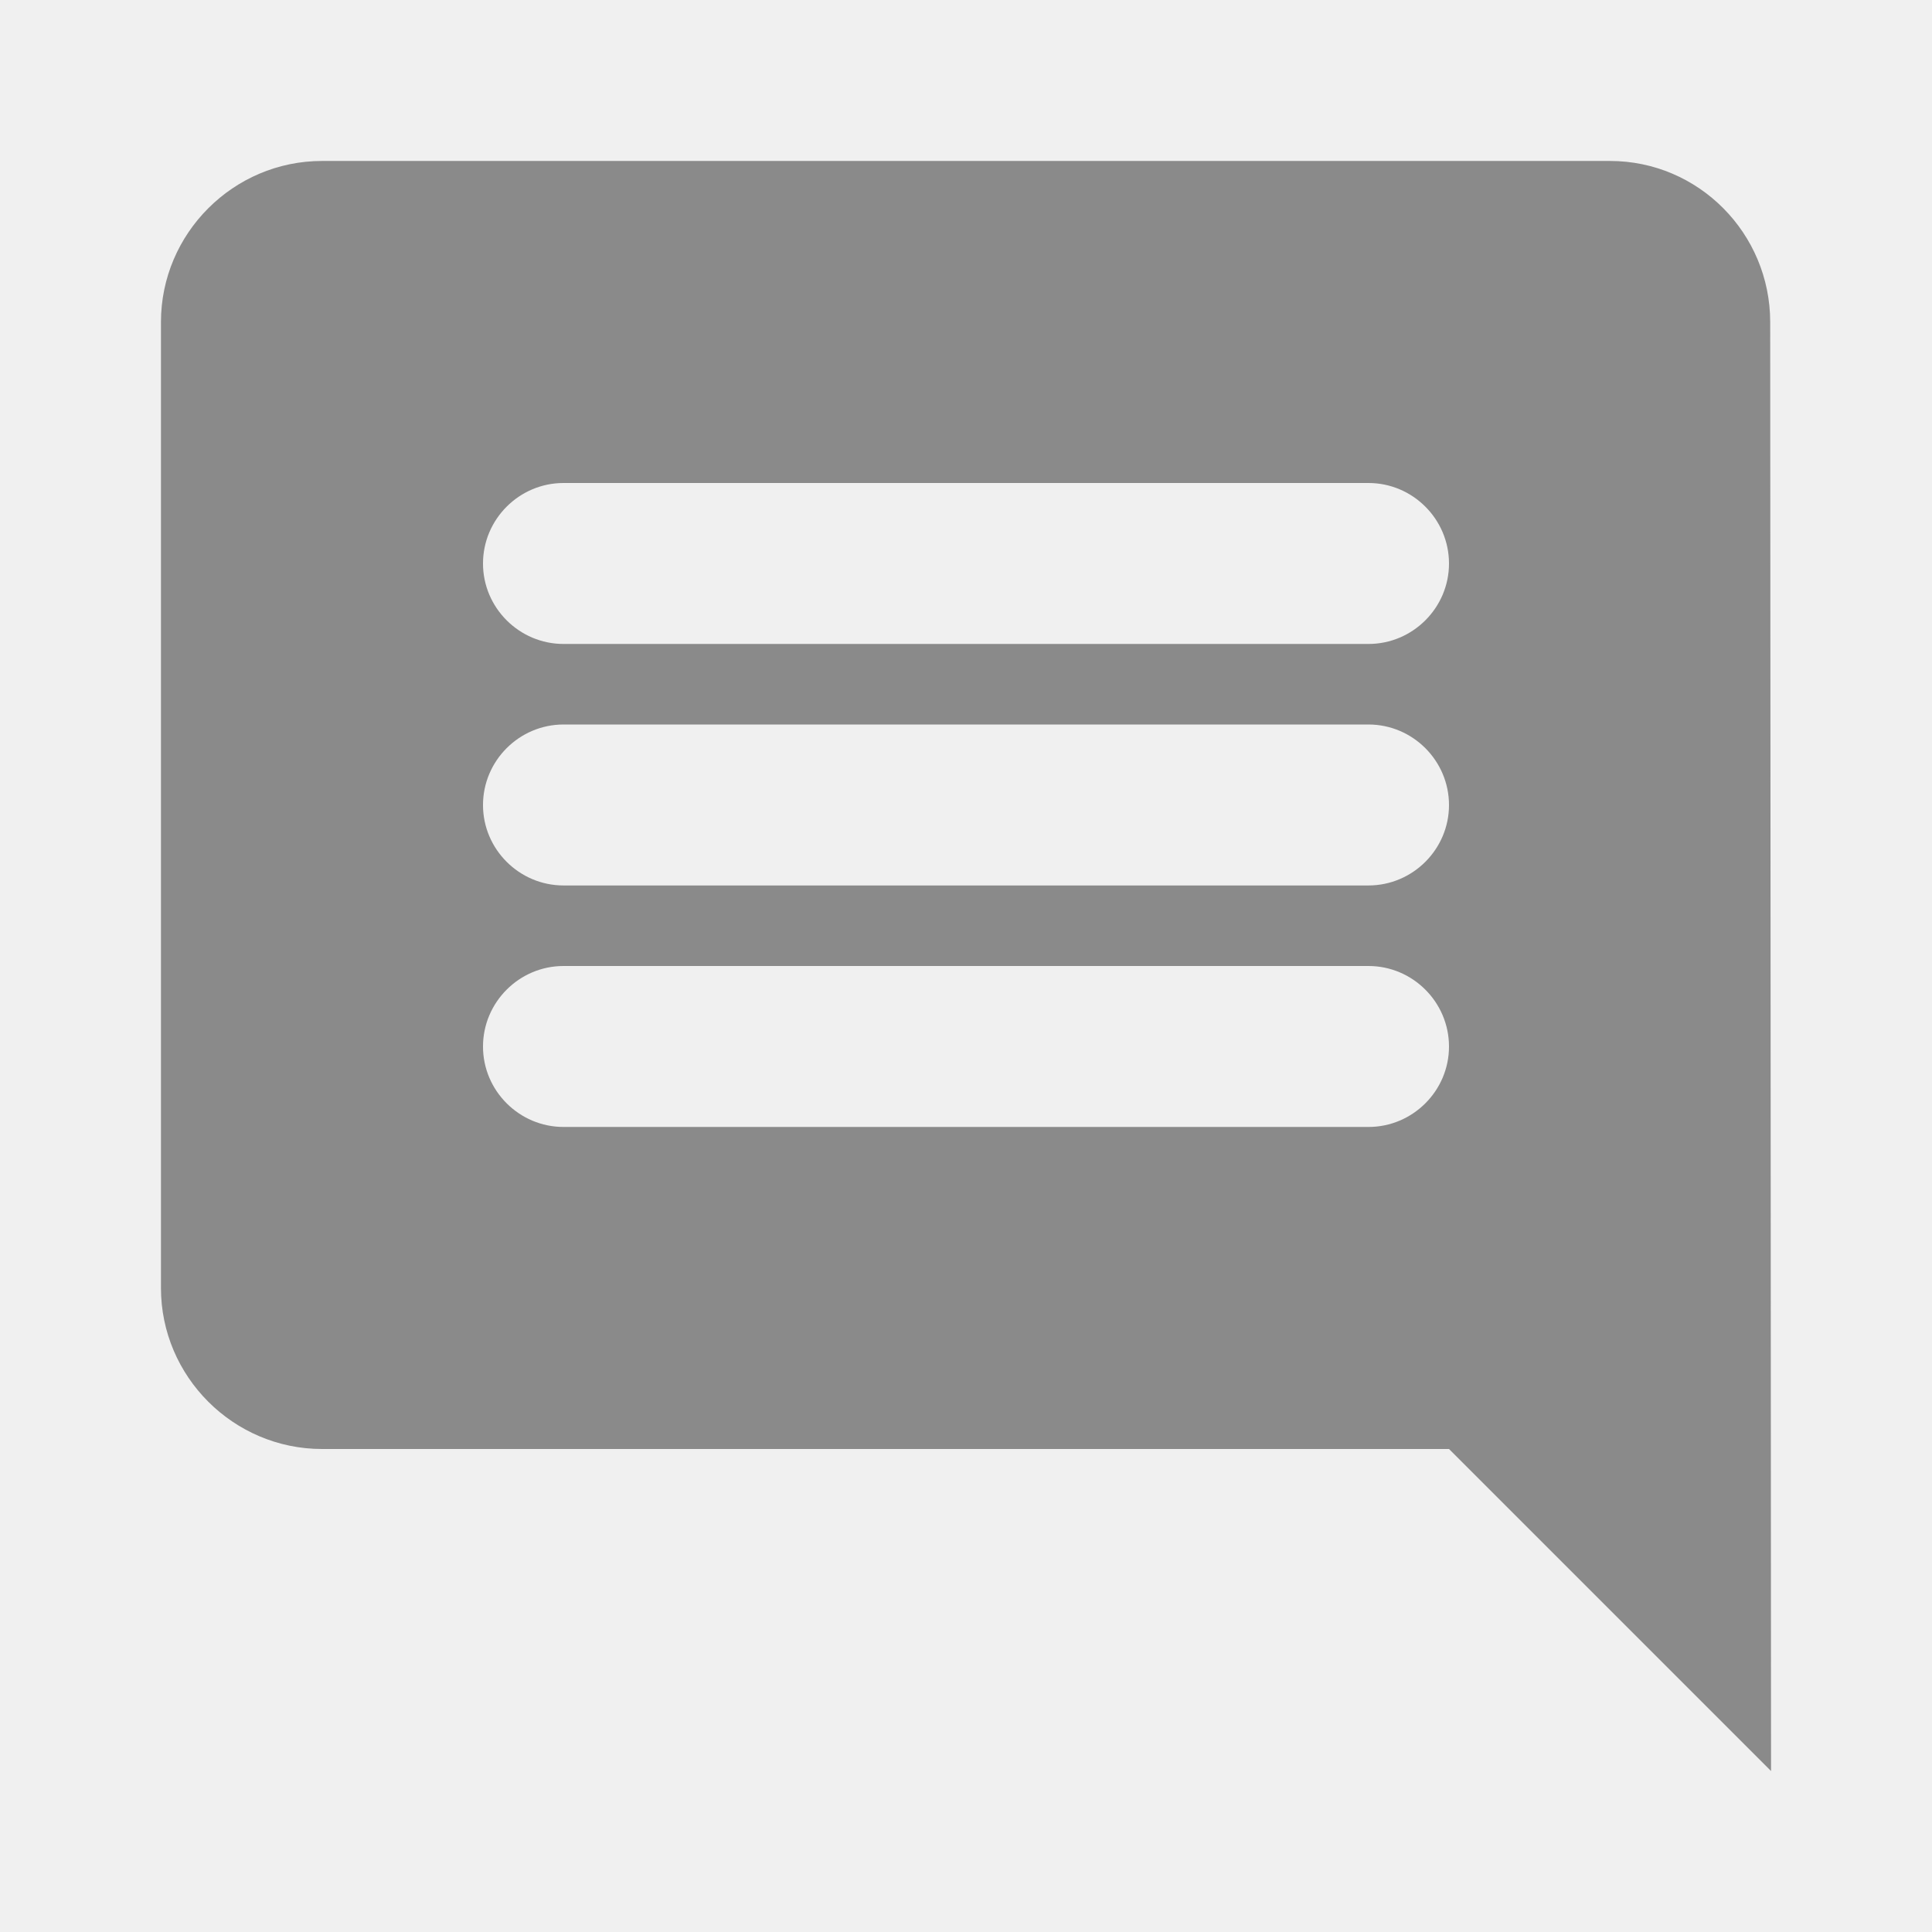
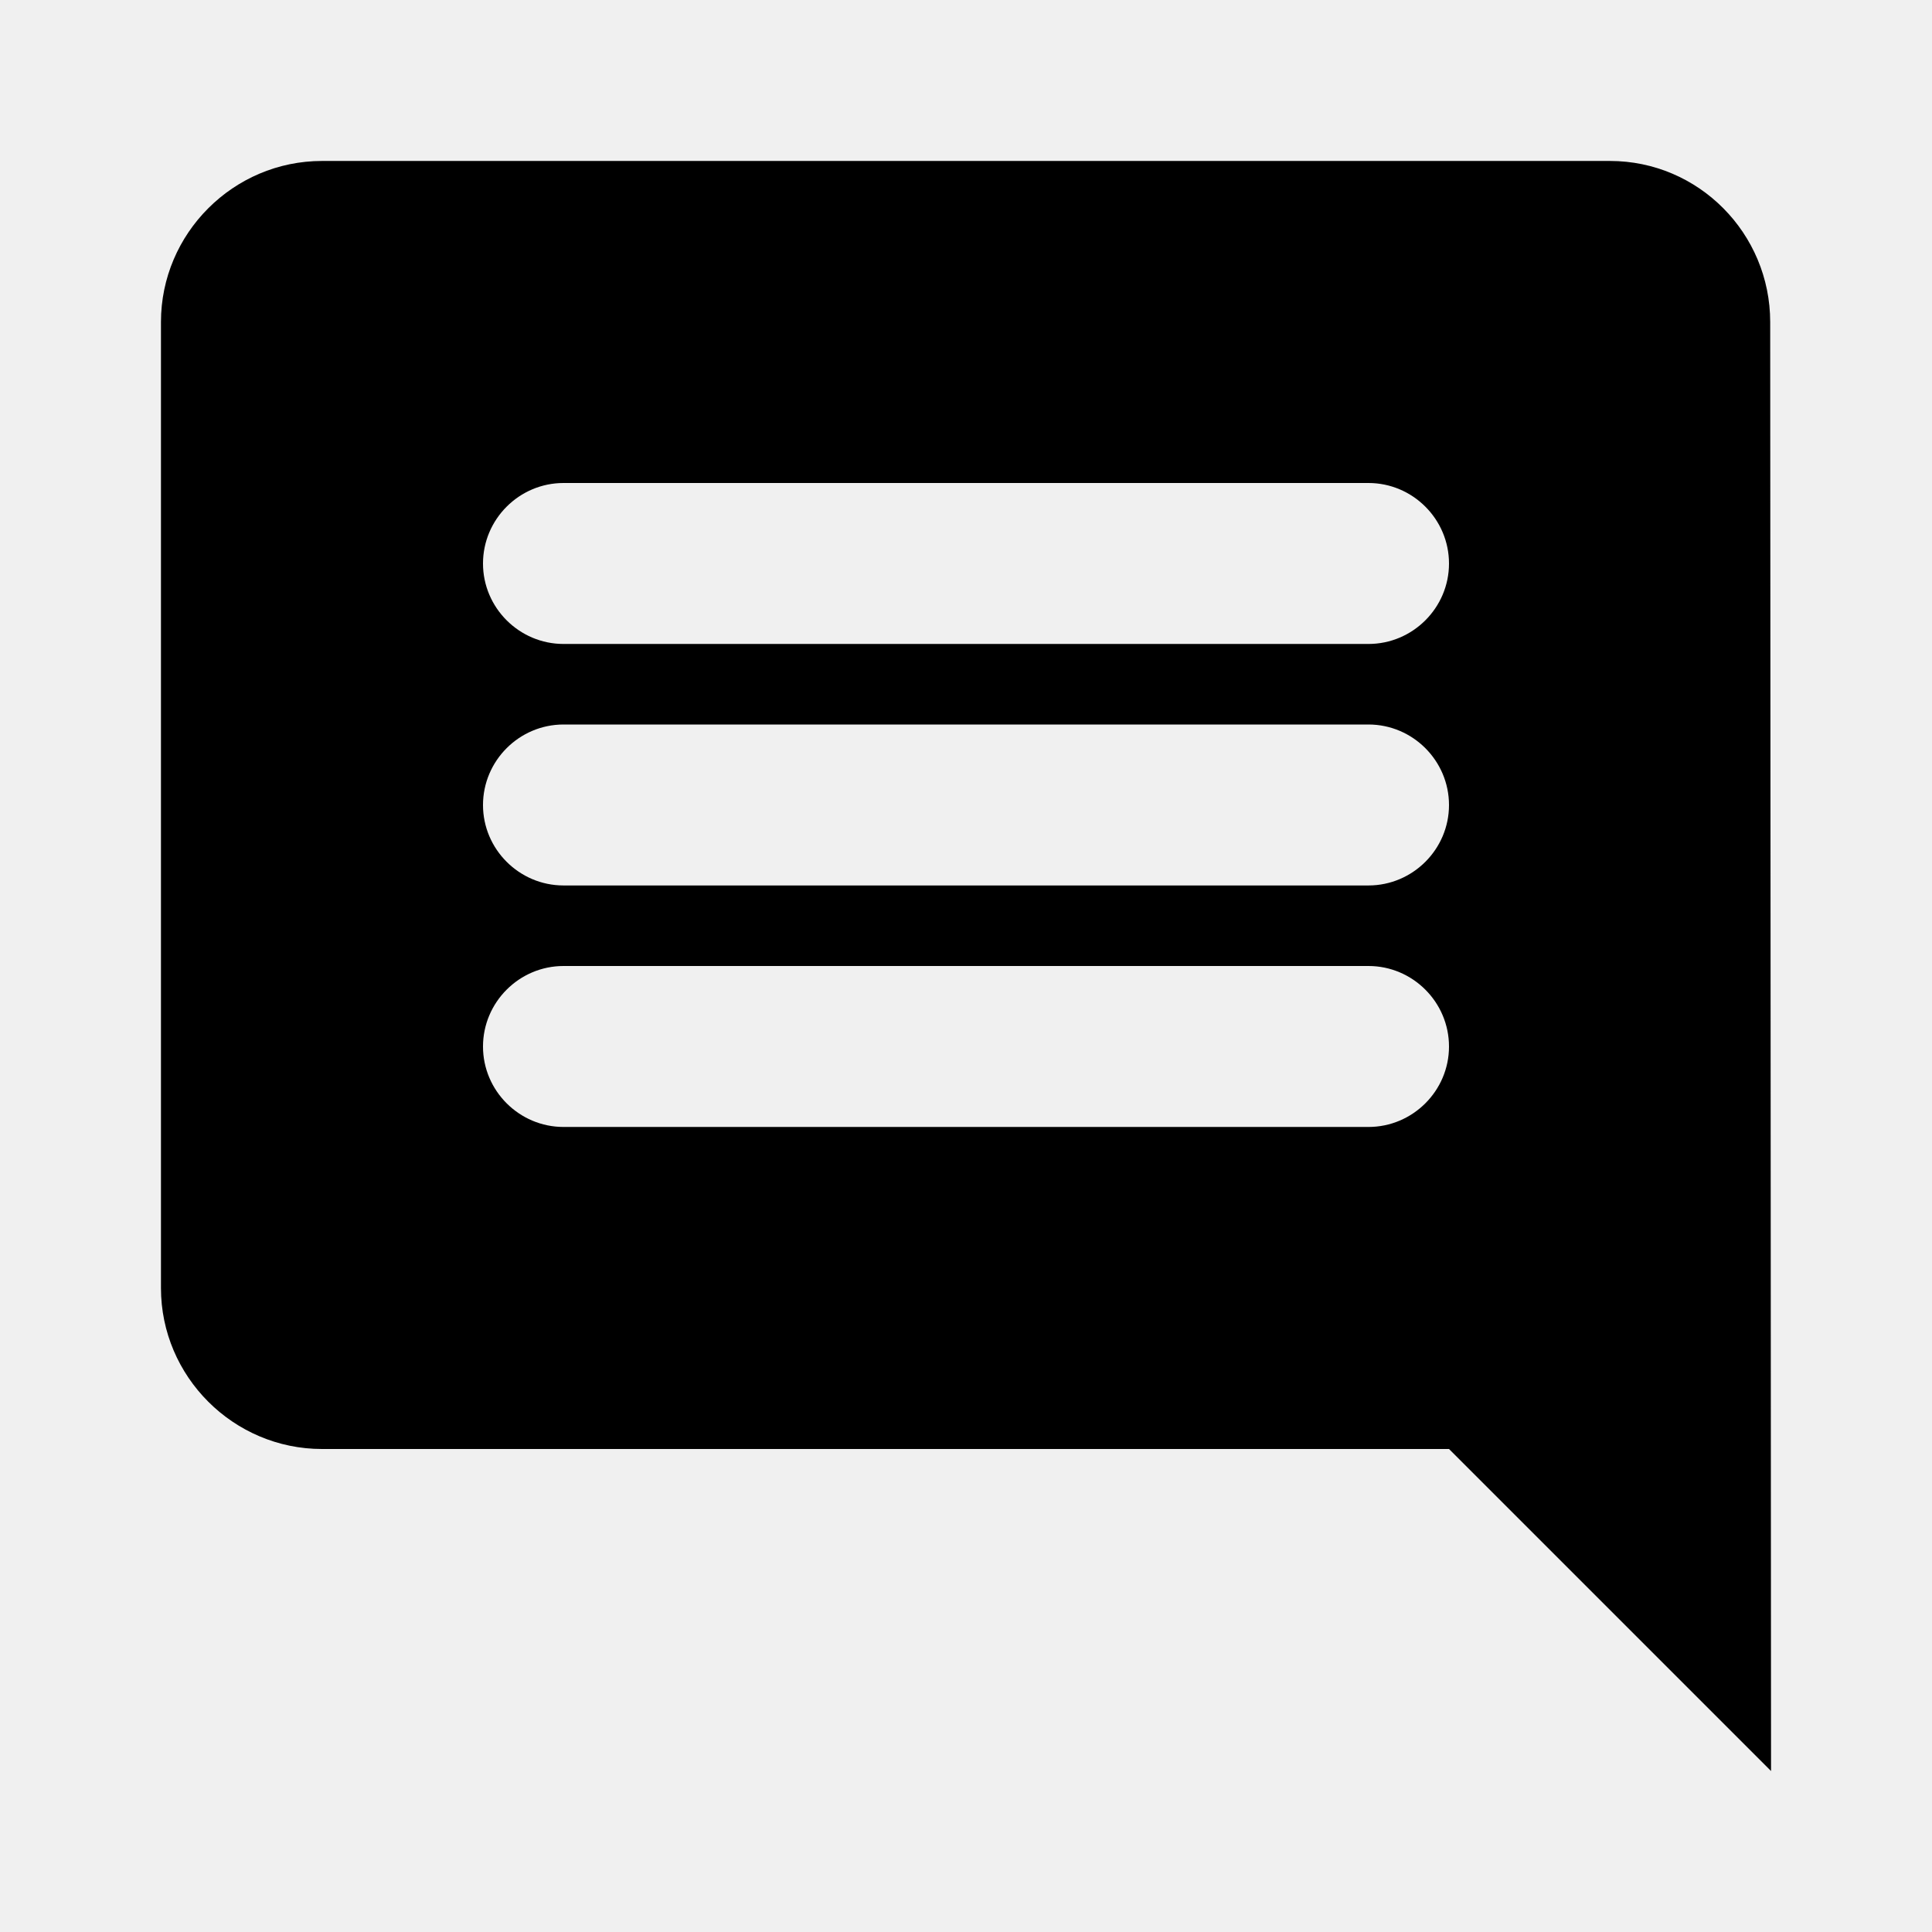
<svg xmlns="http://www.w3.org/2000/svg" width="16" height="16" viewBox="0 0 16 16" fill="none">
  <g clip-path="url(#clip0_51_375)">
-     <path d="M14.66 2.667C14.66 1.933 14.067 1.333 13.333 1.333H2.667C1.933 1.333 1.333 1.933 1.333 2.667V10.667C1.333 11.4 1.933 12 2.667 12H12L14.667 14.667L14.66 2.667ZM11.333 9.333H4.667C4.3 9.333 4 9.033 4 8.667C4 8.3 4.3 8 4.667 8H11.333C11.7 8 12 8.3 12 8.667C12 9.033 11.7 9.333 11.333 9.333ZM11.333 7.333H4.667C4.3 7.333 4 7.033 4 6.667C4 6.3 4.3 6 4.667 6H11.333C11.7 6 12 6.3 12 6.667C12 7.033 11.7 7.333 11.333 7.333ZM11.333 5.333H4.667C4.3 5.333 4 5.033 4 4.667C4 4.3 4.3 4 4.667 4H11.333C11.7 4 12 4.3 12 4.667C12 5.033 11.7 5.333 11.333 5.333Z" fill="#8A8A8A" />
+     <path d="M14.66 2.667C14.66 1.933 14.067 1.333 13.333 1.333H2.667C1.933 1.333 1.333 1.933 1.333 2.667V10.667C1.333 11.4 1.933 12 2.667 12H12L14.667 14.667L14.66 2.667ZM11.333 9.333H4.667C4.3 9.333 4 9.033 4 8.667C4 8.3 4.3 8 4.667 8H11.333C11.7 8 12 8.3 12 8.667C12 9.033 11.7 9.333 11.333 9.333ZM11.333 7.333H4.667C4.3 7.333 4 7.033 4 6.667C4 6.3 4.3 6 4.667 6H11.333C11.7 6 12 6.3 12 6.667C12 7.033 11.7 7.333 11.333 7.333ZM11.333 5.333H4.667C4.3 5.333 4 5.033 4 4.667C4 4.3 4.3 4 4.667 4H11.333C11.7 4 12 4.3 12 4.667C12 5.033 11.7 5.333 11.333 5.333Z" fill="currentColor" />
  </g>
  <defs>
    <clipPath id="clip0_51_375">
      <rect width="16" height="16" fill="white" />
    </clipPath>
  </defs>
</svg>
